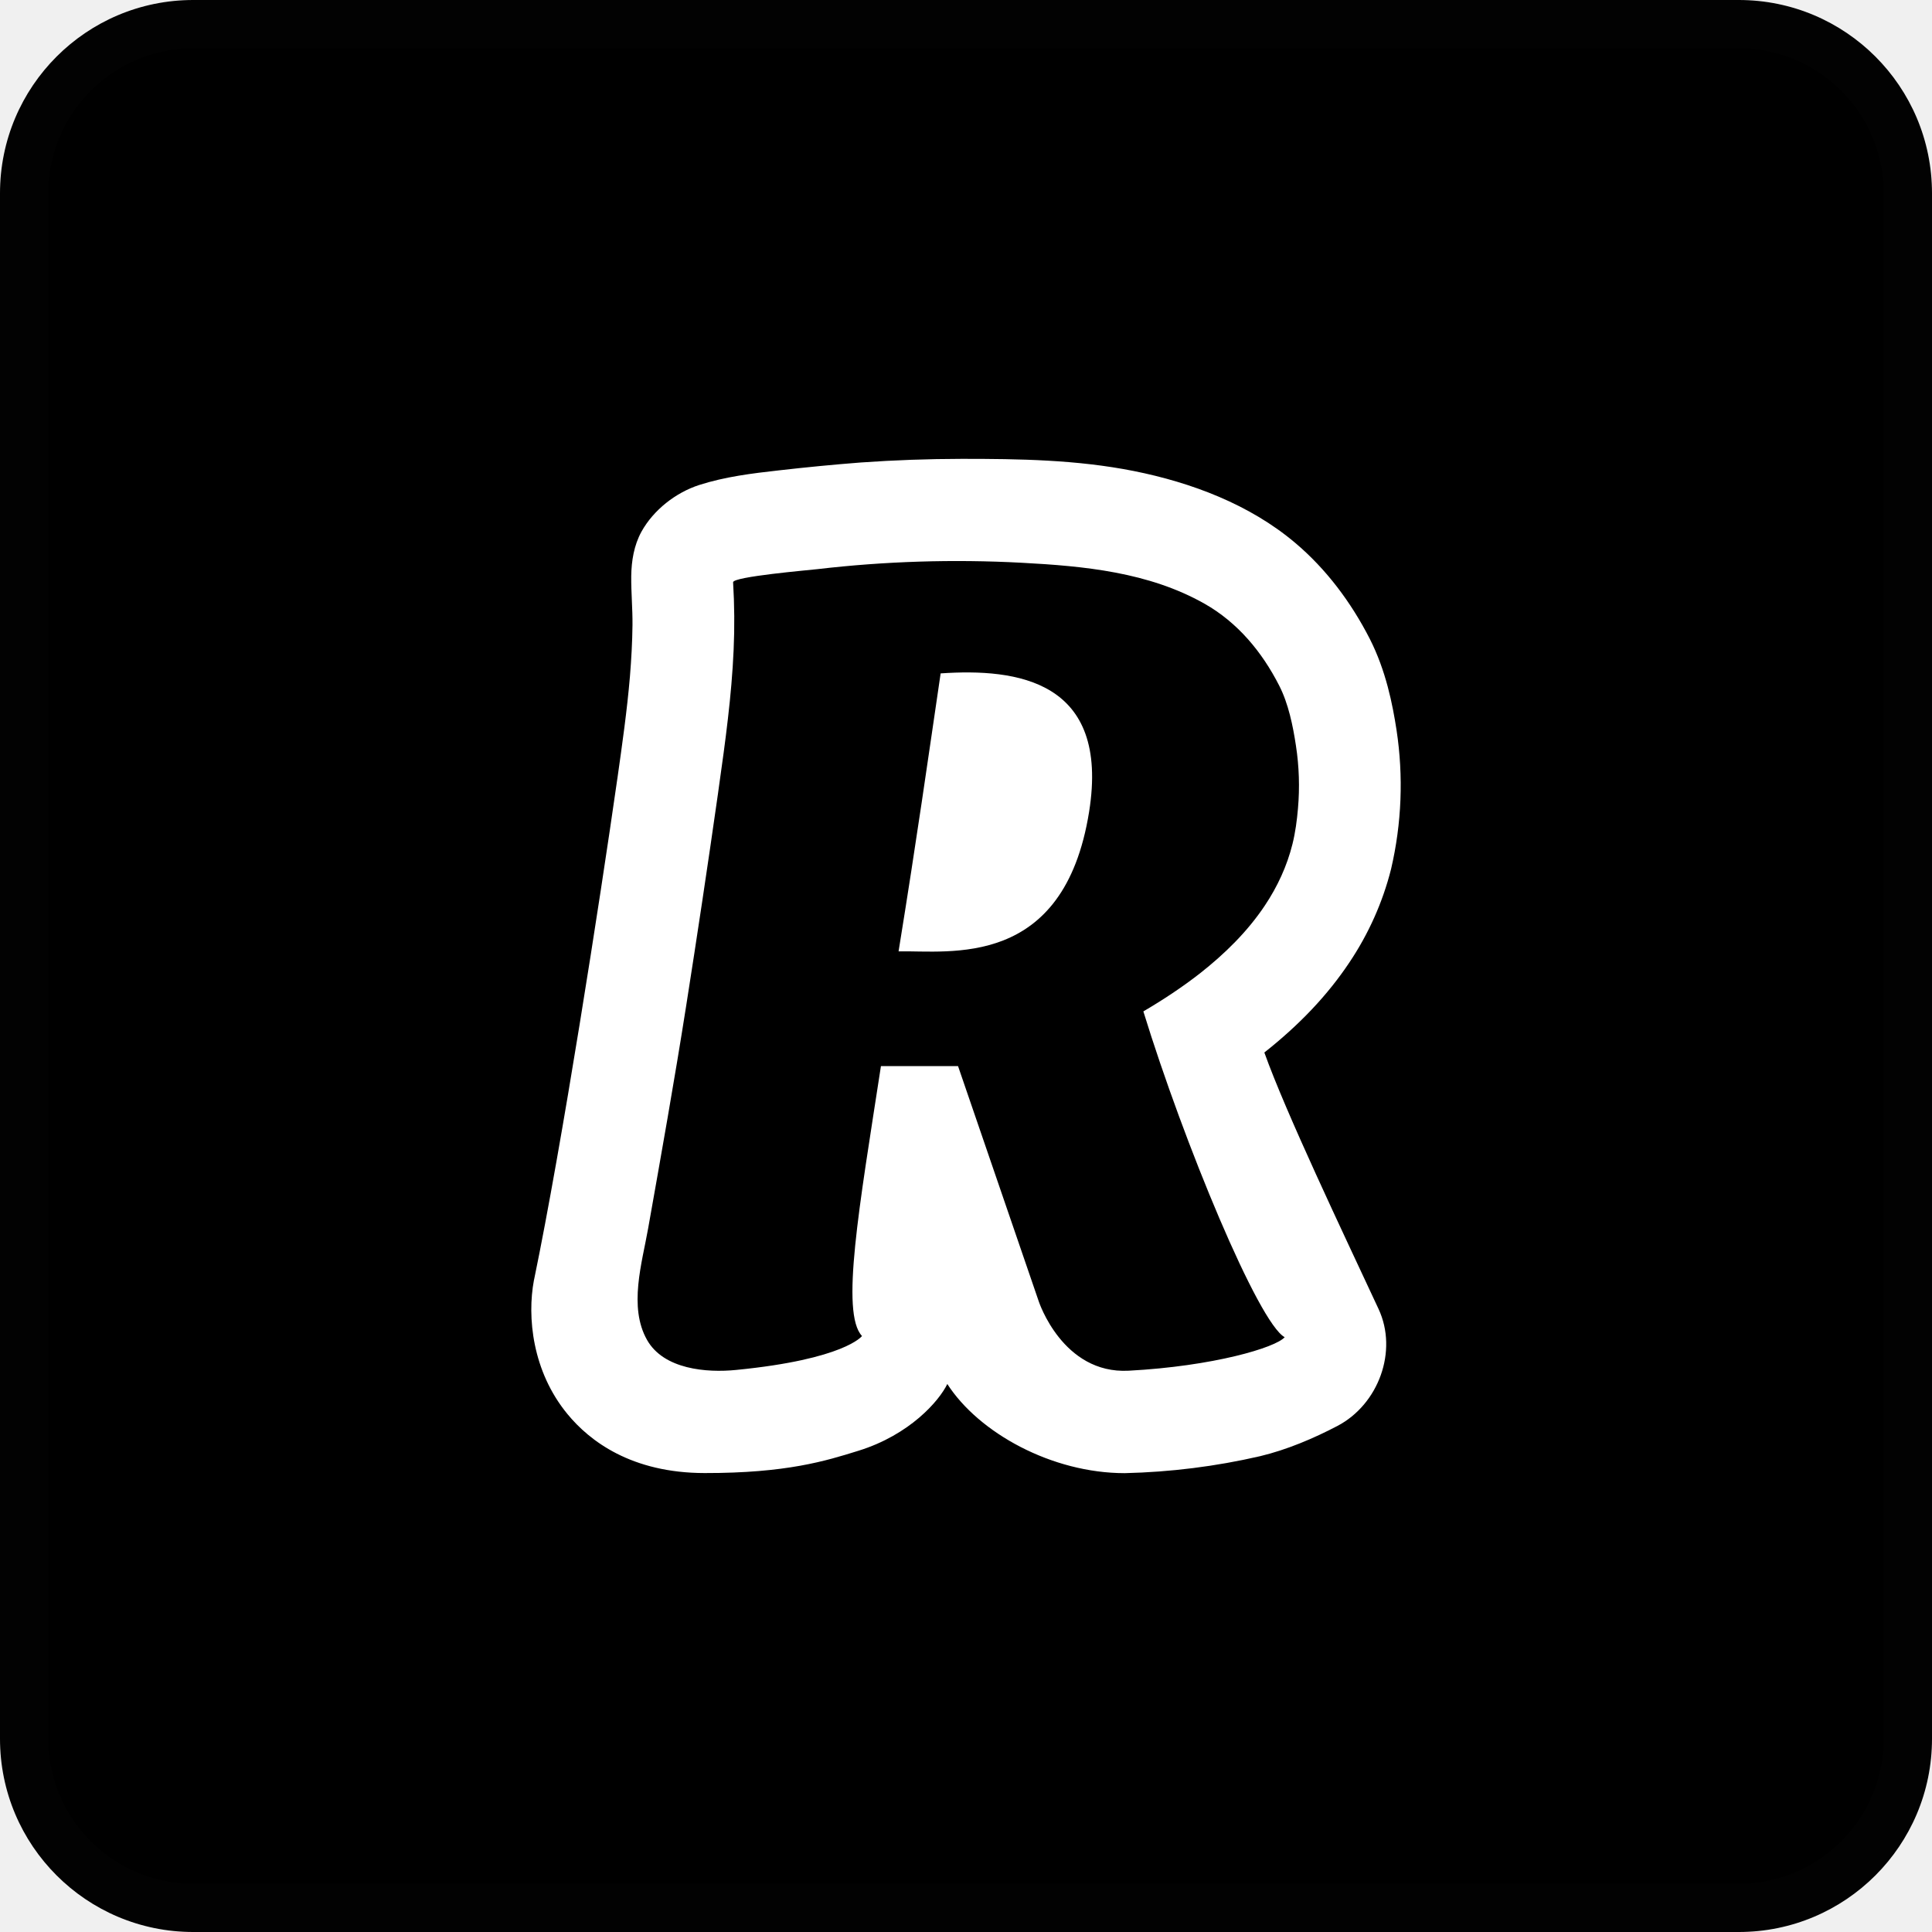
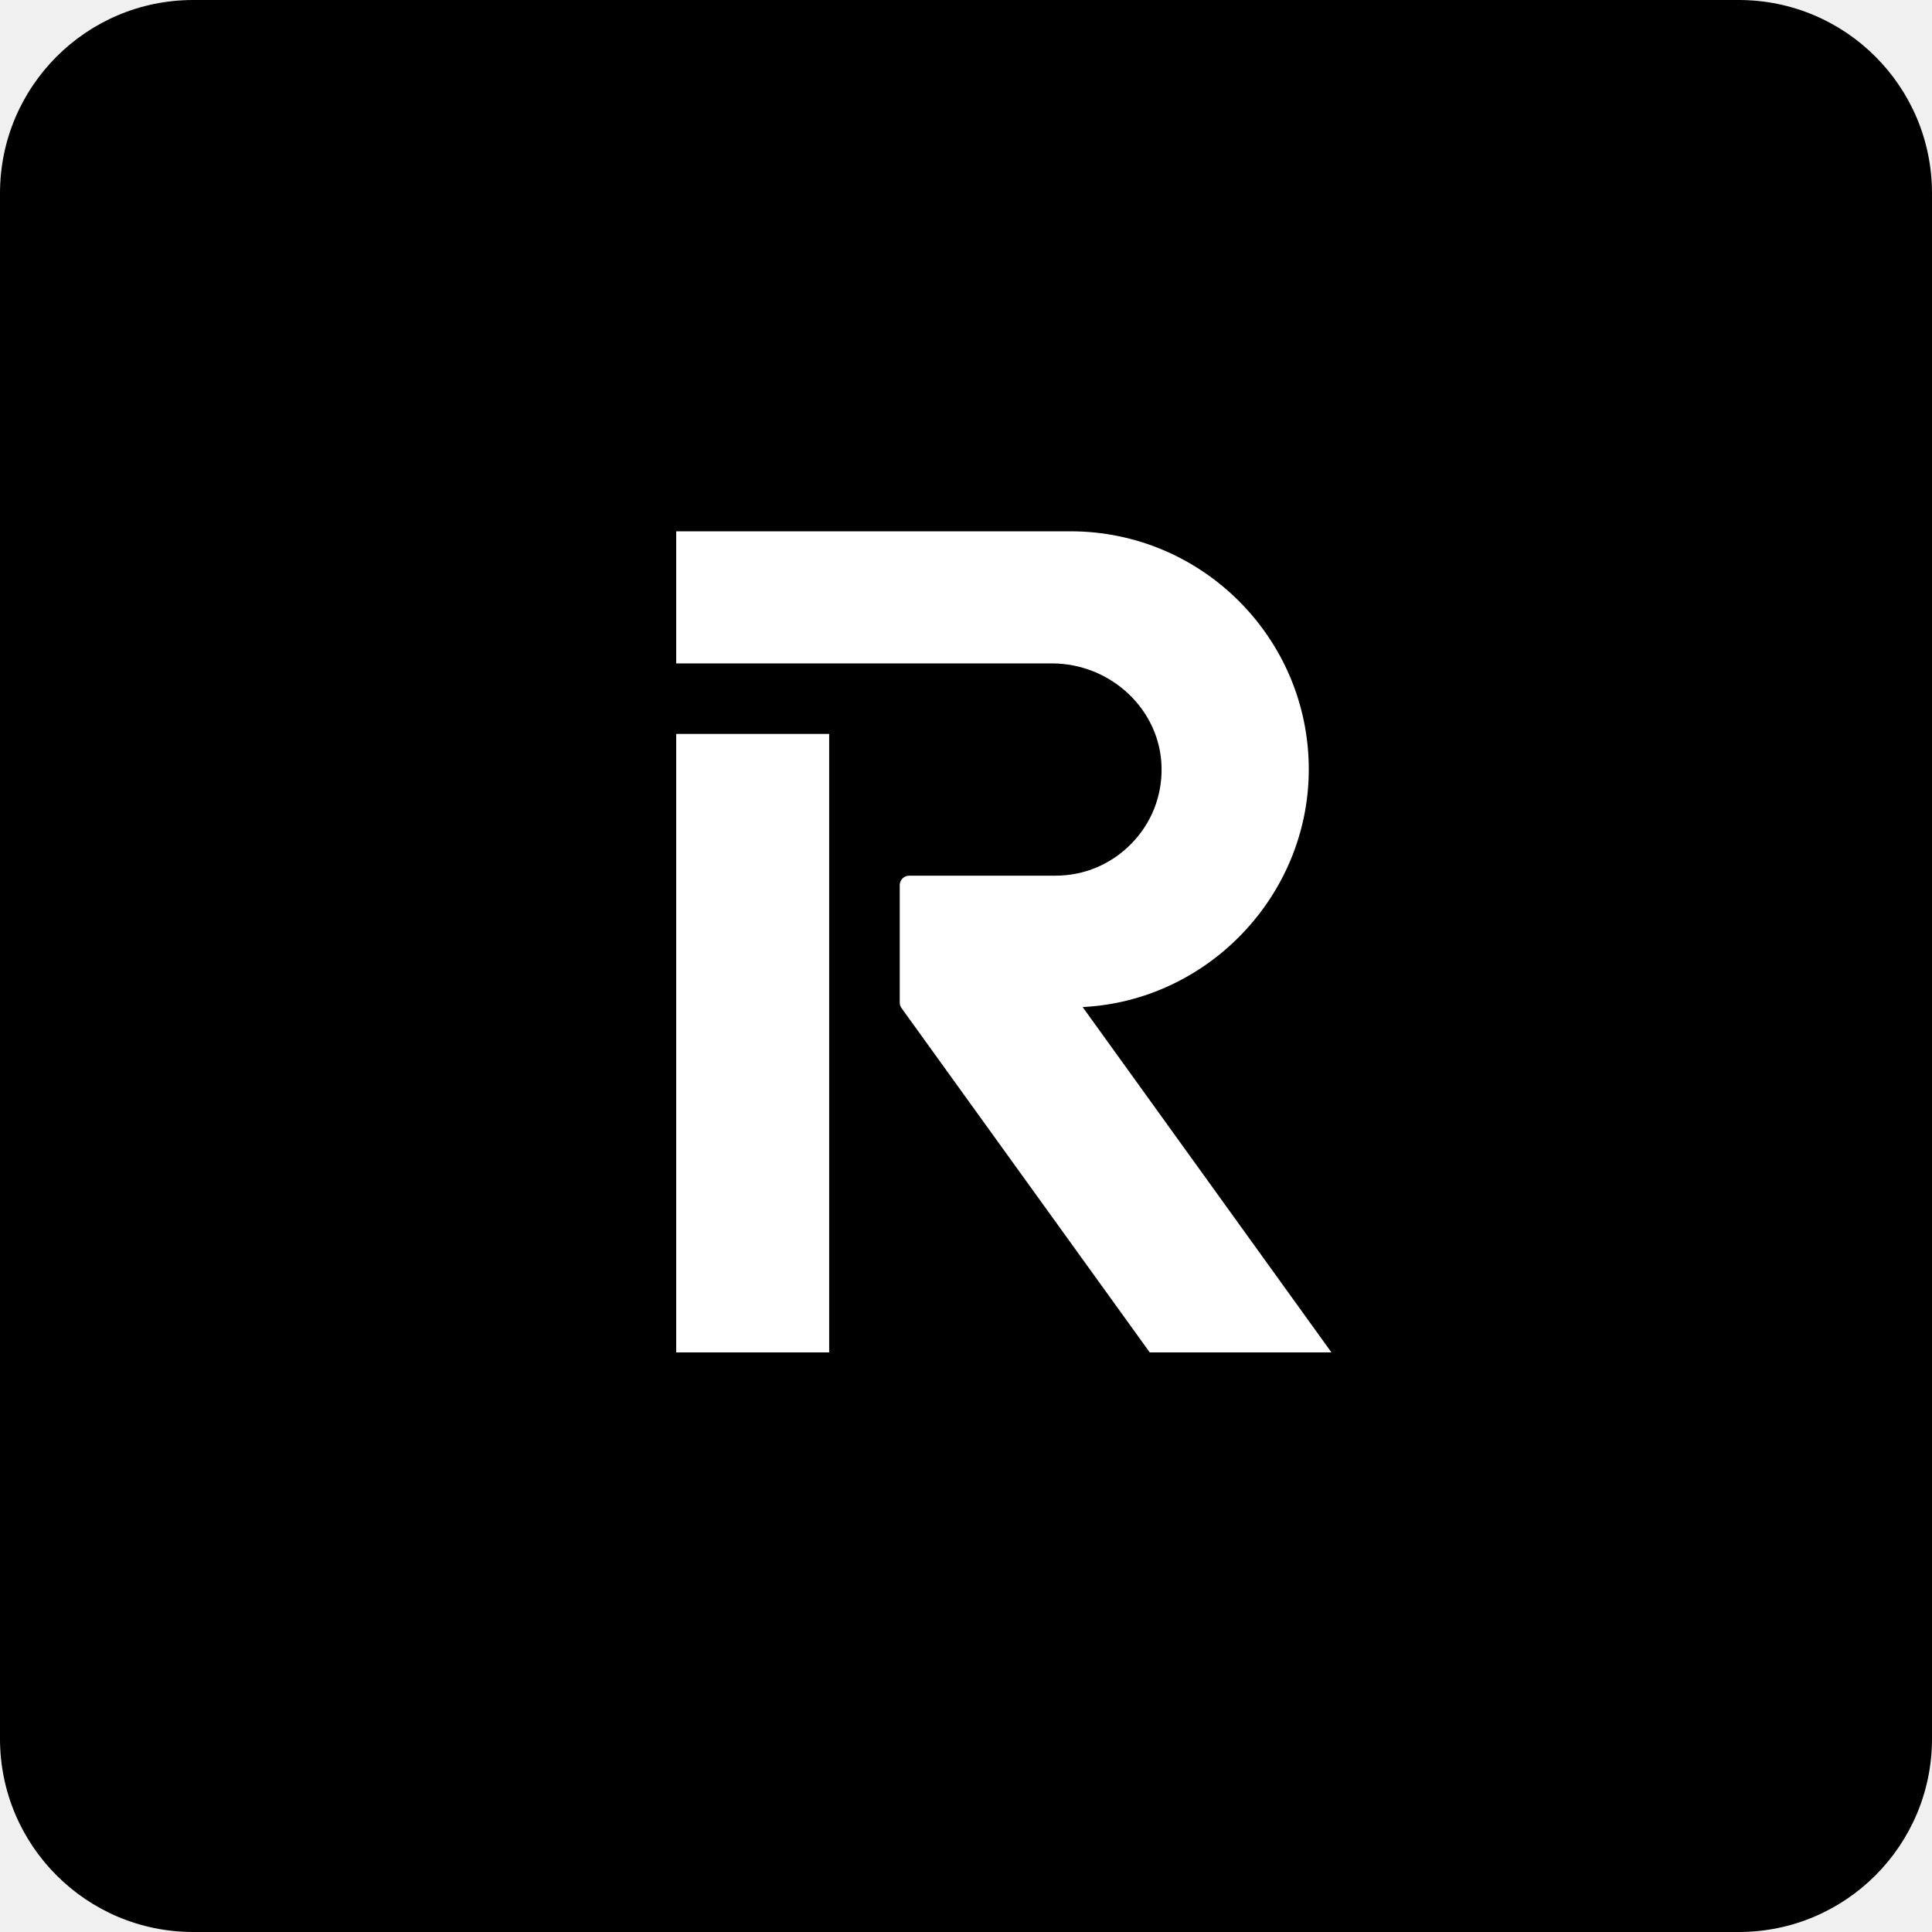
<svg xmlns="http://www.w3.org/2000/svg" width="40" height="40" viewBox="0 0 40 40" fill="none">
-   <rect width="40" height="40" rx="4" fill="white" />
-   <rect width="40" height="40" rx="4" fill="black" />
-   <rect x="0.5" y="0.5" width="39" height="39" rx="3.5" stroke="white" stroke-opacity="0.01" />
-   <g clip-path="url(#clip0_13202_9858)">
-     <path fill-rule="evenodd" clip-rule="evenodd" d="M19.475 13.942C19.206 15.767 18.991 17.304 18.604 19.697C19.651 19.675 22.026 20.077 22.549 16.806C22.982 14.085 21.053 13.833 19.475 13.942Z" fill="white" />
-     <path fill-rule="evenodd" clip-rule="evenodd" d="M28.541 27.1C28.949 27.974 28.539 29.078 27.689 29.523C27.201 29.779 26.644 30.016 26.088 30.149C25.17 30.361 24.231 30.478 23.287 30.5C21.778 30.5 20.265 29.667 19.613 28.654C19.445 29.003 18.837 29.707 17.771 30.037C17.097 30.247 16.285 30.5 14.591 30.498C13.072 30.497 12.206 29.834 11.748 29.276C11.019 28.391 10.912 27.266 11.054 26.508L11.062 26.472C11.635 23.701 12.418 18.662 12.779 16.138L12.783 16.113C12.882 15.413 12.982 14.713 13.042 14.008C13.071 13.652 13.091 13.296 13.095 12.94C13.098 12.602 13.066 12.267 13.069 11.93C13.073 11.612 13.126 11.29 13.28 11.009C13.531 10.556 13.991 10.198 14.477 10.041C15.01 9.87 15.567 9.801 16.122 9.739C16.688 9.674 17.256 9.619 17.825 9.575C18.518 9.526 19.214 9.501 19.909 9.5C21.099 9.499 22.297 9.518 23.469 9.751C24.664 9.989 25.871 10.442 26.814 11.238C27.46 11.783 27.972 12.47 28.358 13.223C28.695 13.885 28.832 14.583 28.914 15.116C29.059 16.073 29.021 17.048 28.801 17.991C28.628 18.679 28.335 19.334 27.936 19.929C27.487 20.601 26.911 21.211 26.177 21.791C26.624 23.042 27.789 25.486 28.541 27.1ZM15.178 12.056C15.206 12.52 15.21 12.988 15.189 13.454C15.168 13.929 15.126 14.403 15.071 14.876C15.017 15.347 14.952 15.816 14.885 16.286L14.864 16.439C14.655 17.906 14.435 19.372 14.205 20.834C13.963 22.372 13.691 23.901 13.419 25.433C13.293 26.147 13.009 27.061 13.397 27.743C13.742 28.351 14.627 28.425 15.243 28.363C17.49 28.142 17.847 27.661 17.847 27.661C17.399 27.183 17.788 25.003 18.239 22.072H19.835L21.506 26.943C21.506 26.943 21.999 28.452 23.368 28.379C25.122 28.286 26.412 27.9 26.598 27.685C26.058 27.395 24.513 23.673 23.672 20.94C24.079 20.701 24.474 20.441 24.847 20.15C25.355 19.75 25.827 19.289 26.188 18.747C26.448 18.358 26.646 17.93 26.759 17.476C26.819 17.235 26.852 16.984 26.873 16.739C26.911 16.306 26.897 15.868 26.831 15.438C26.769 15.026 26.675 14.566 26.484 14.194C26.129 13.497 25.625 12.889 24.94 12.5C23.782 11.845 22.448 11.72 21.147 11.651C19.737 11.576 18.322 11.62 16.919 11.784C16.762 11.803 15.171 11.938 15.178 12.056Z" fill="white" />
-   </g>
-   <defs>
-     <clipPath id="clip0_13202_9858">
-       <rect width="18" height="21" fill="white" transform="translate(11 9.5)" />
-     </clipPath>
-   </defs>
+   <path d="M0 4C0 1.791 1.791 0 4 0H36C38.209 0 40 1.791 40 4V36C40 38.209 38.209 40 36 40H4C1.791 40 0 38.209 0 36V4Z" fill="white" />
+   <path d="M0 4C0 1.791 1.791 0 4 0H36C38.209 0 40 1.791 40 4V36C40 38.209 38.209 40 36 40H4C1.791 40 0 38.209 0 36V4Z" fill="black" />
+   <path d="M17.167 15.195H14V28H17.167V15.195Z" fill="white" />
+   <path d="M27.097 15.928C27.097 13.21 24.884 11 22.165 11H14V13.735H21.776C23.007 13.735 24.027 14.701 24.049 15.89C24.061 16.485 23.837 17.047 23.42 17.471C23.003 17.896 22.446 18.13 21.852 18.13H18.823C18.715 18.13 18.628 18.218 18.628 18.325V20.756C18.628 20.797 18.64 20.836 18.664 20.87L23.804 28H27.566L22.415 20.85C25.009 20.72 27.097 18.54 27.097 15.928Z" fill="white" />
</svg>
